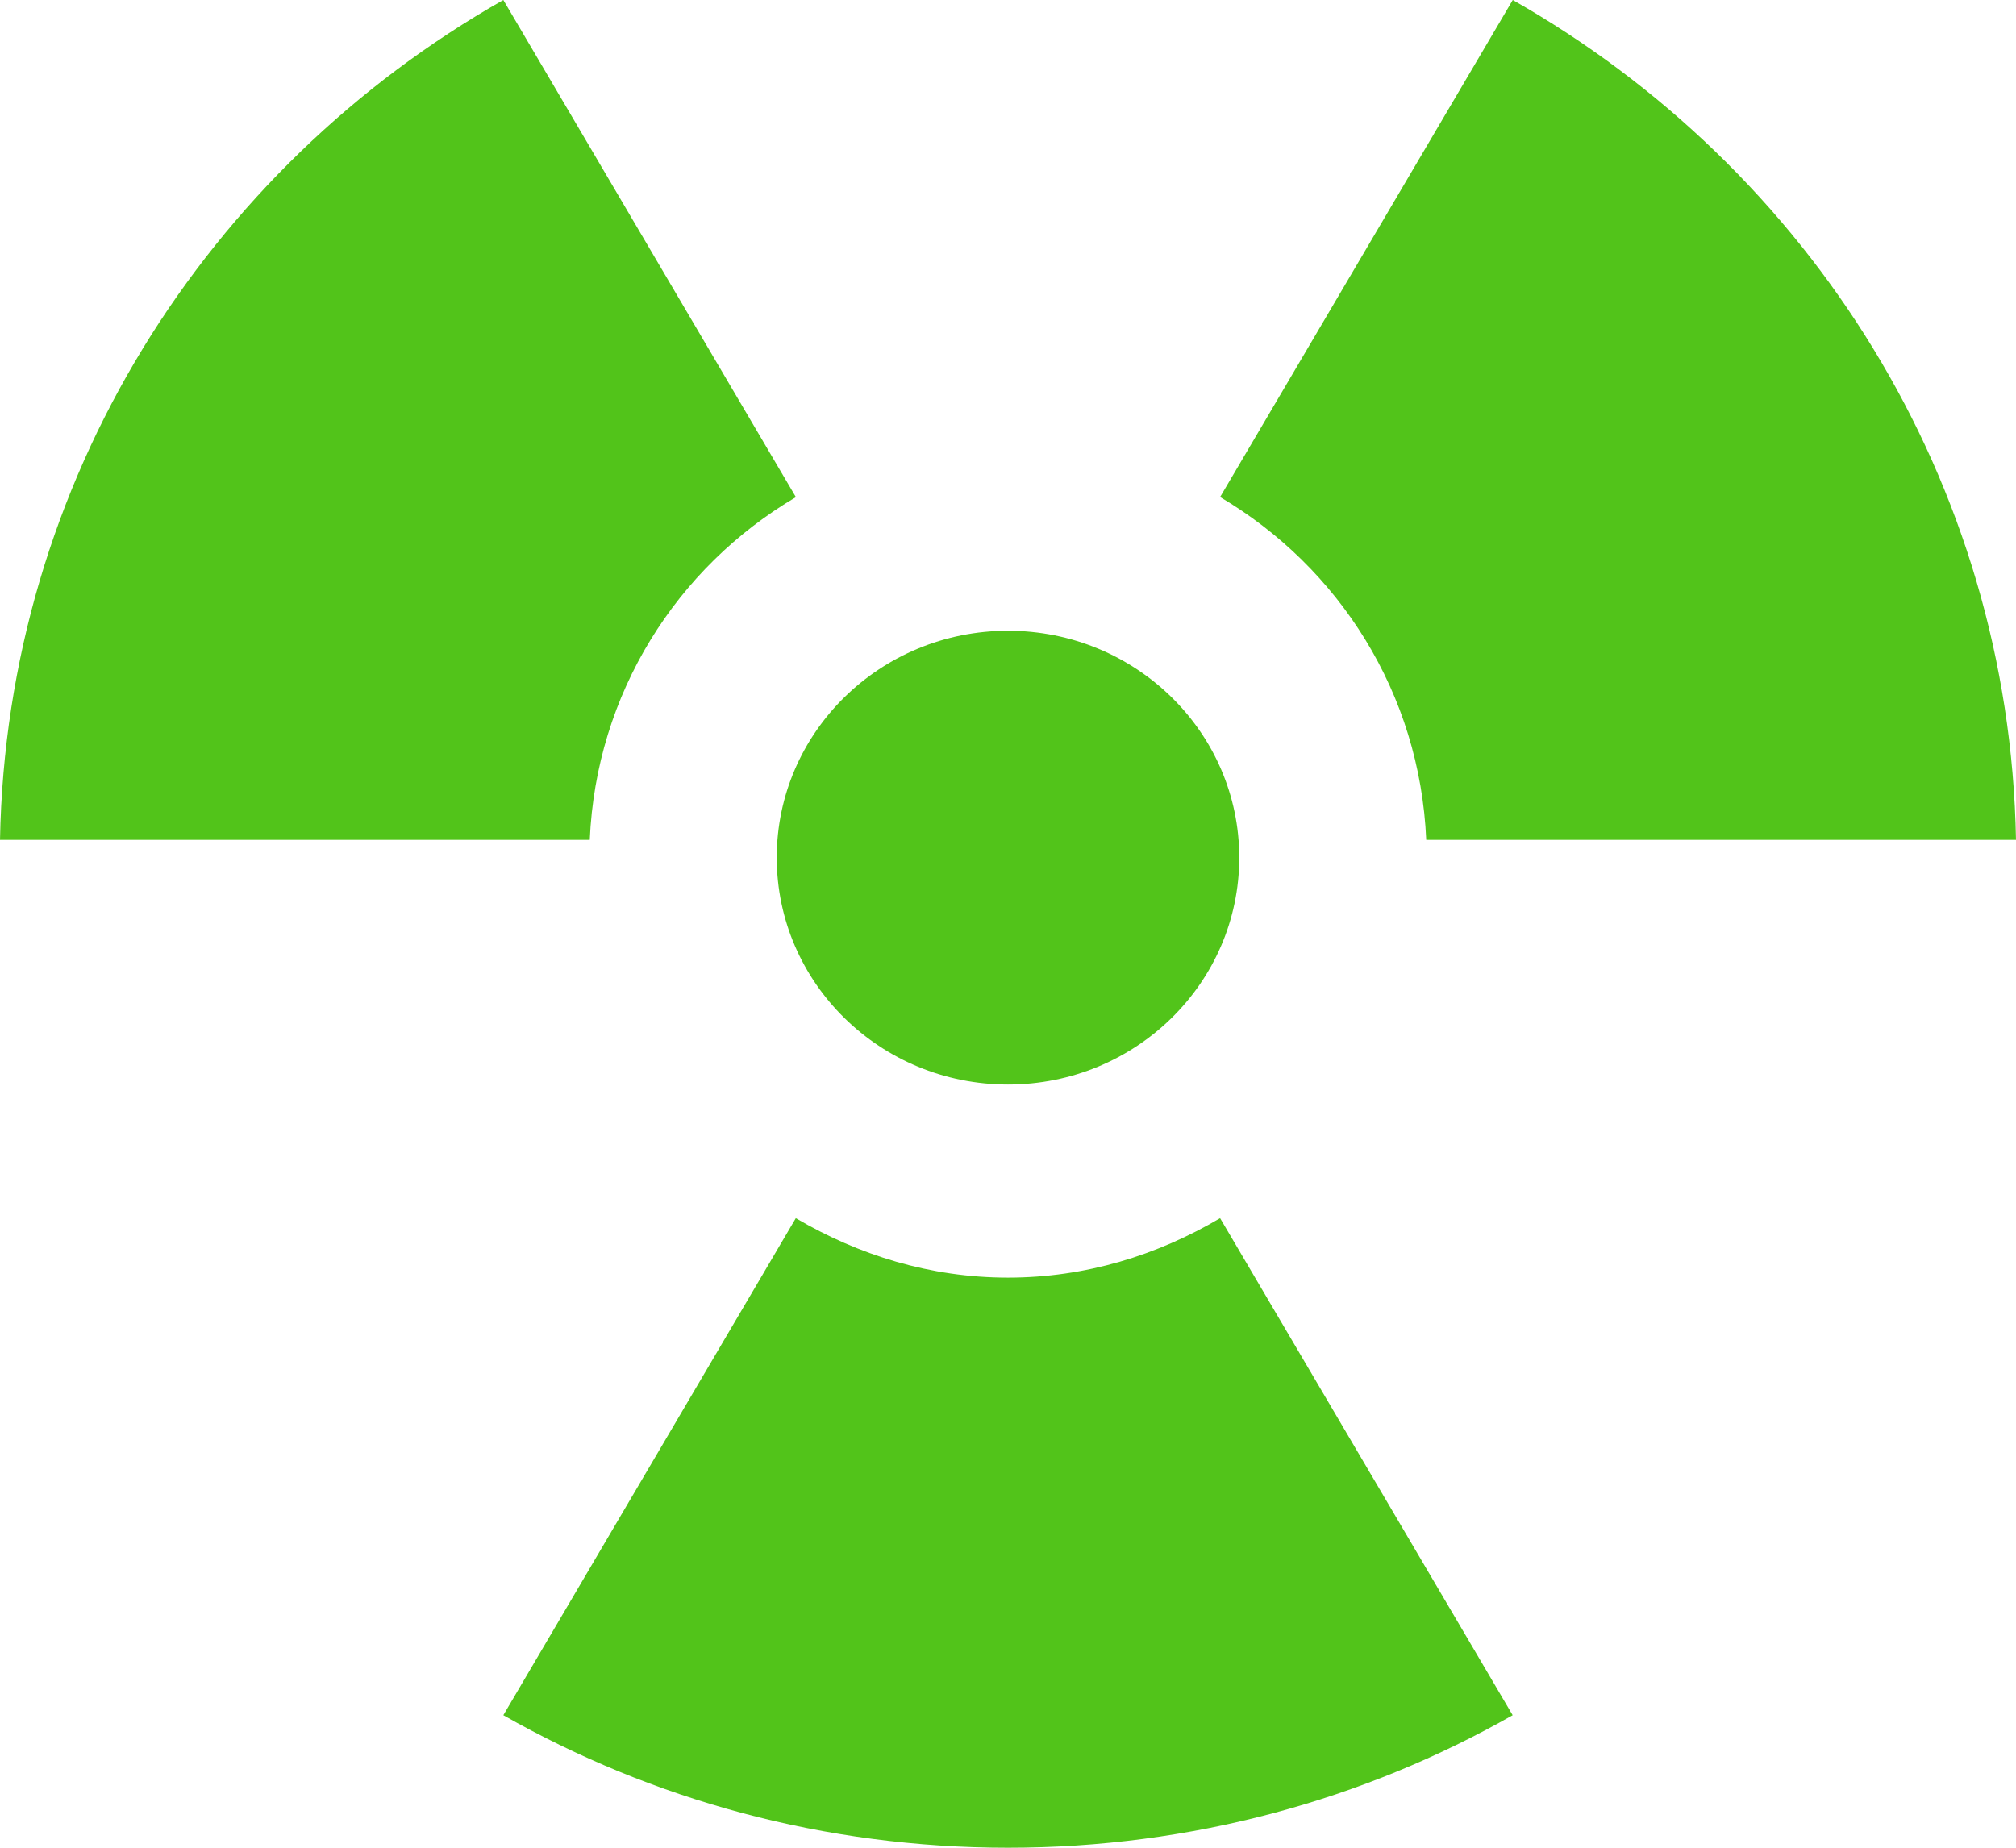
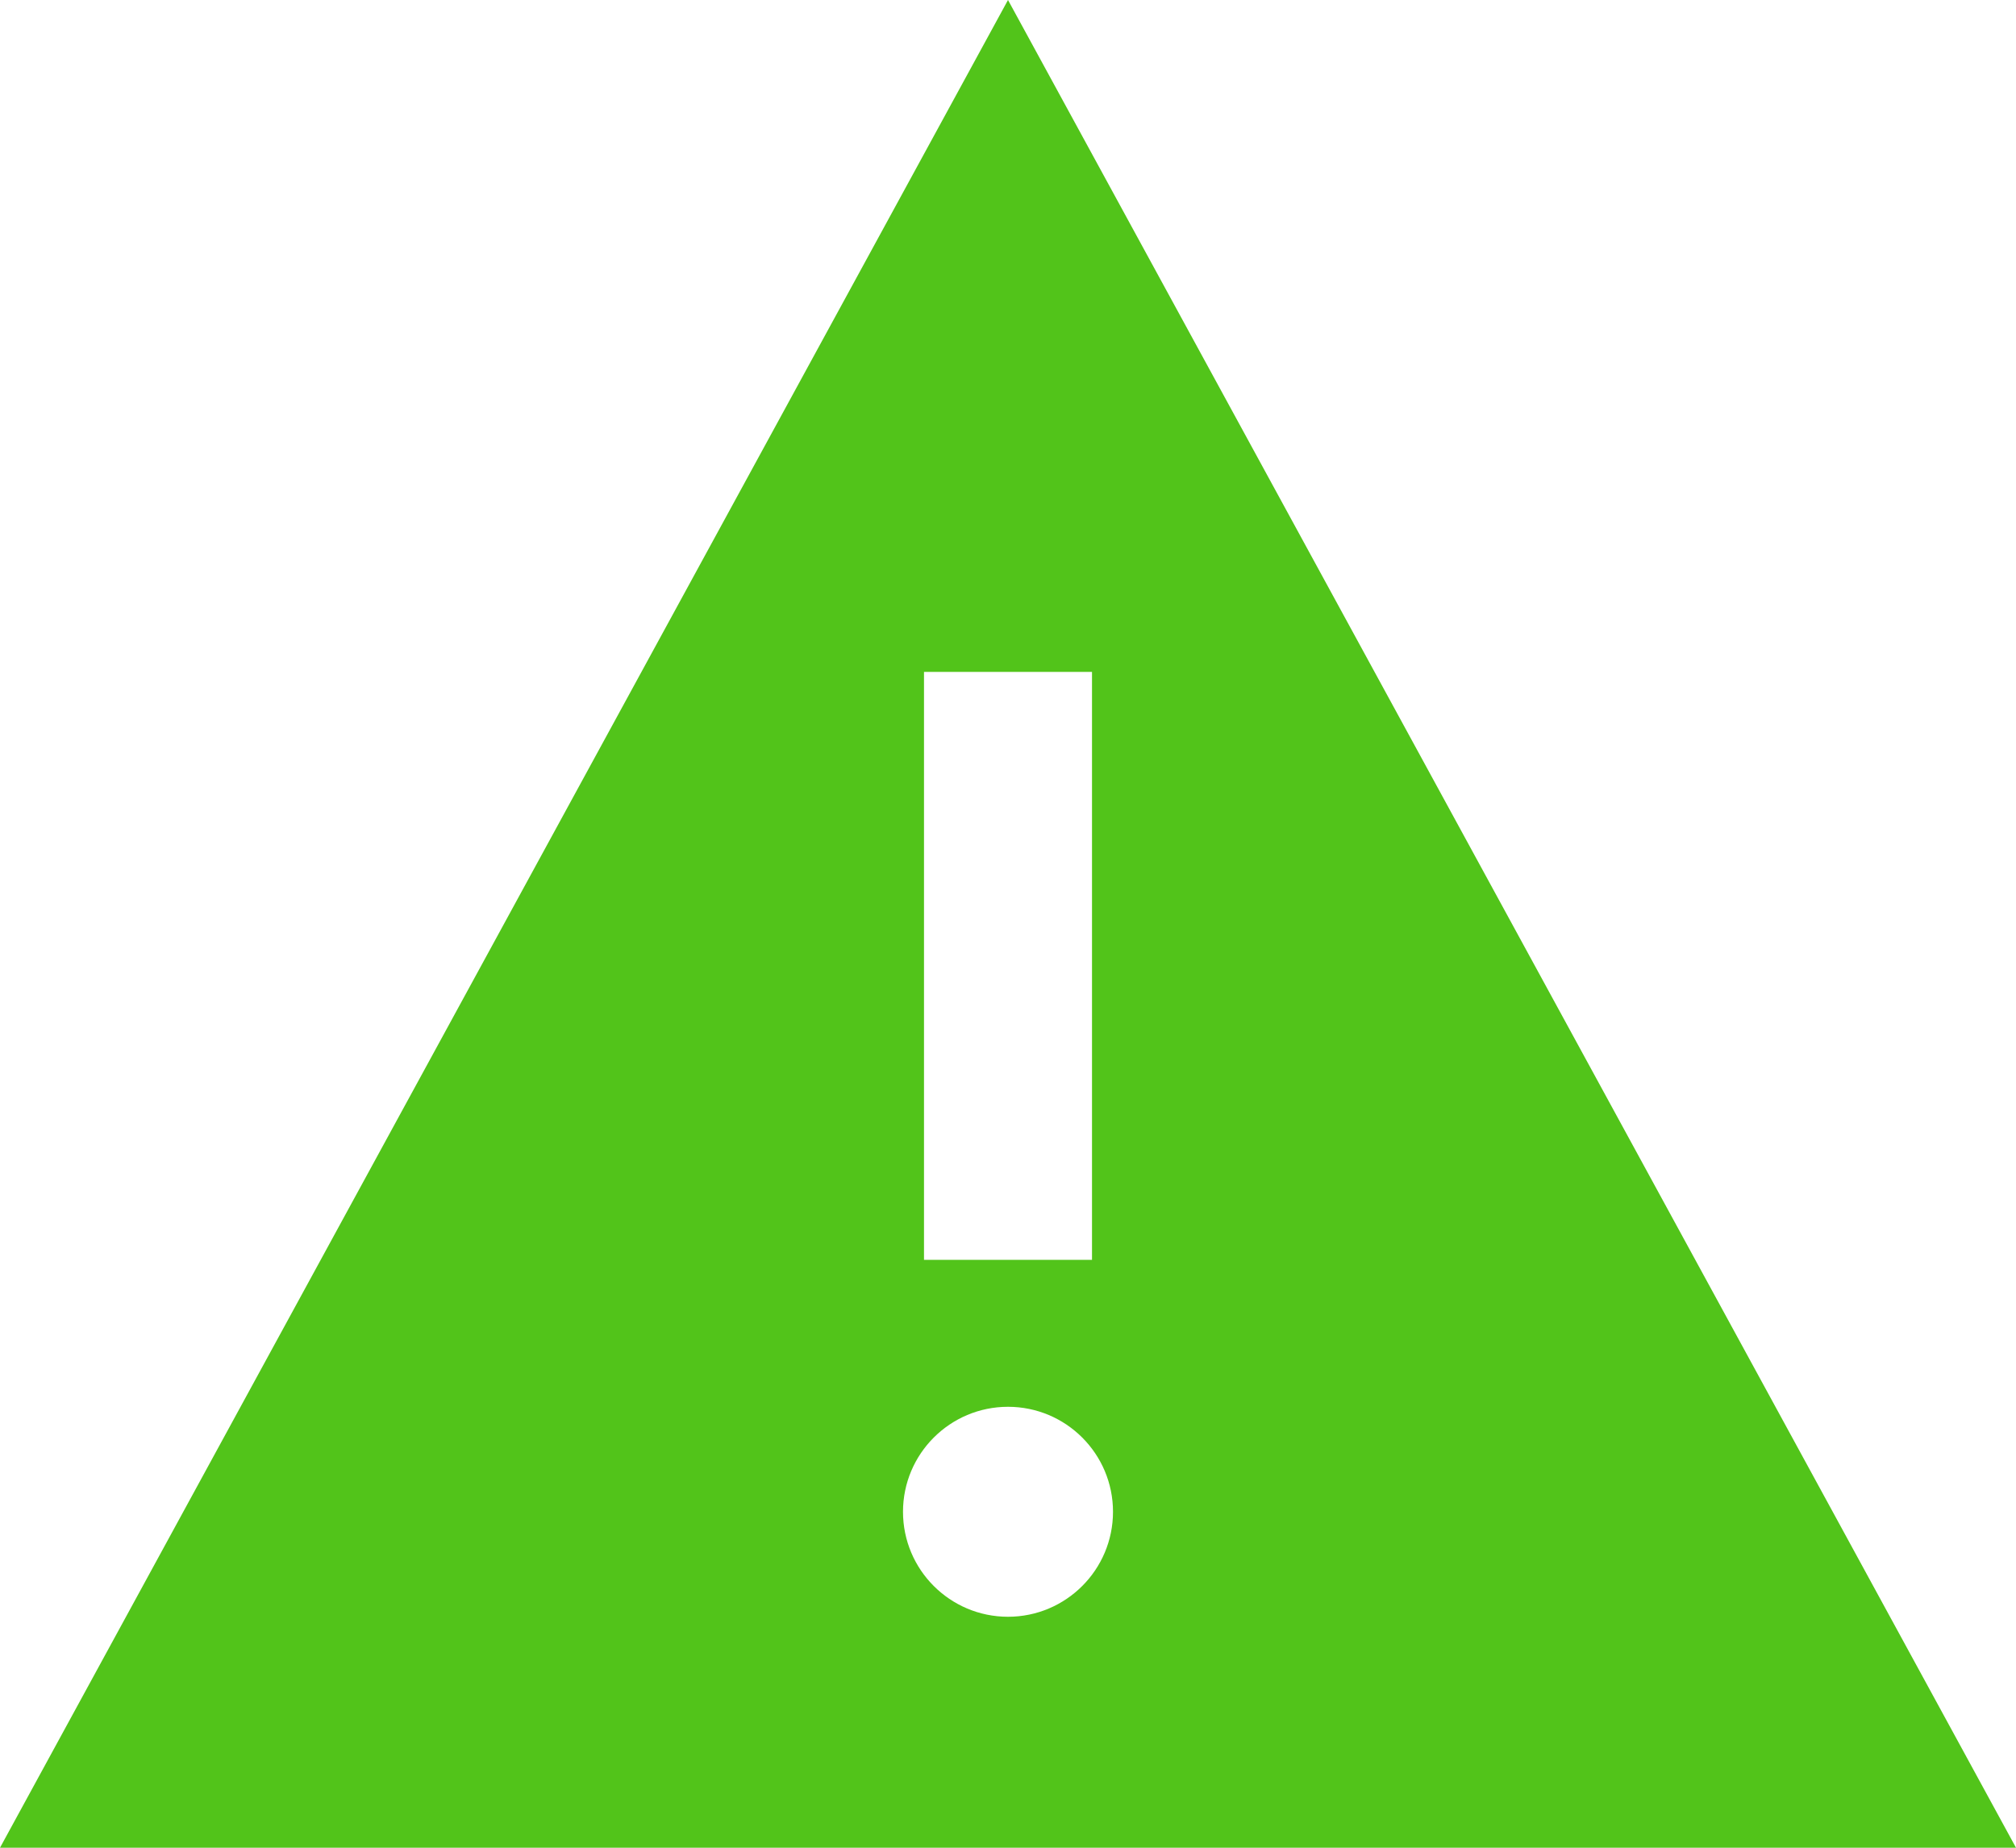
<svg xmlns="http://www.w3.org/2000/svg" width="24" height="22" viewBox="0 0 24 22" fill="none">
-   <path d="M12 12.913C13.521 12.913 14.753 11.703 14.753 10.211C14.753 8.72 13.521 7.51 12 7.51C10.479 7.51 9.247 8.72 9.247 10.211C9.247 11.703 10.479 12.913 12 12.913ZM14.525 5.918L18.009 0C21.54 2.005 23.923 5.727 24 10H16.979C16.904 8.255 15.941 6.754 14.525 5.918V5.918ZM14.525 14.504L18.008 20.422C16.241 21.426 14.188 22 12 22C9.812 22 7.759 21.426 5.992 20.422L9.474 14.504C10.218 14.942 11.074 15.212 12 15.212C12.926 15.212 13.782 14.943 14.525 14.504V14.504ZM7.021 10H0C0.077 5.727 2.46 2.005 5.992 0L9.475 5.919C8.058 6.754 7.096 8.255 7.021 10Z" fill="#52C41A" />
+   <path d="M12 0L0 22H24L12 0ZM11 8H13V15H11V8ZM12 19.25C11.31 19.25 10.75 18.69 10.75 18C10.75 17.31 11.31 16.75 12 16.75C12.69 16.75 13.25 17.31 13.25 18C13.25 18.69 12.69 19.25 12 19.25Z" fill="#52C41A" />
</svg>
